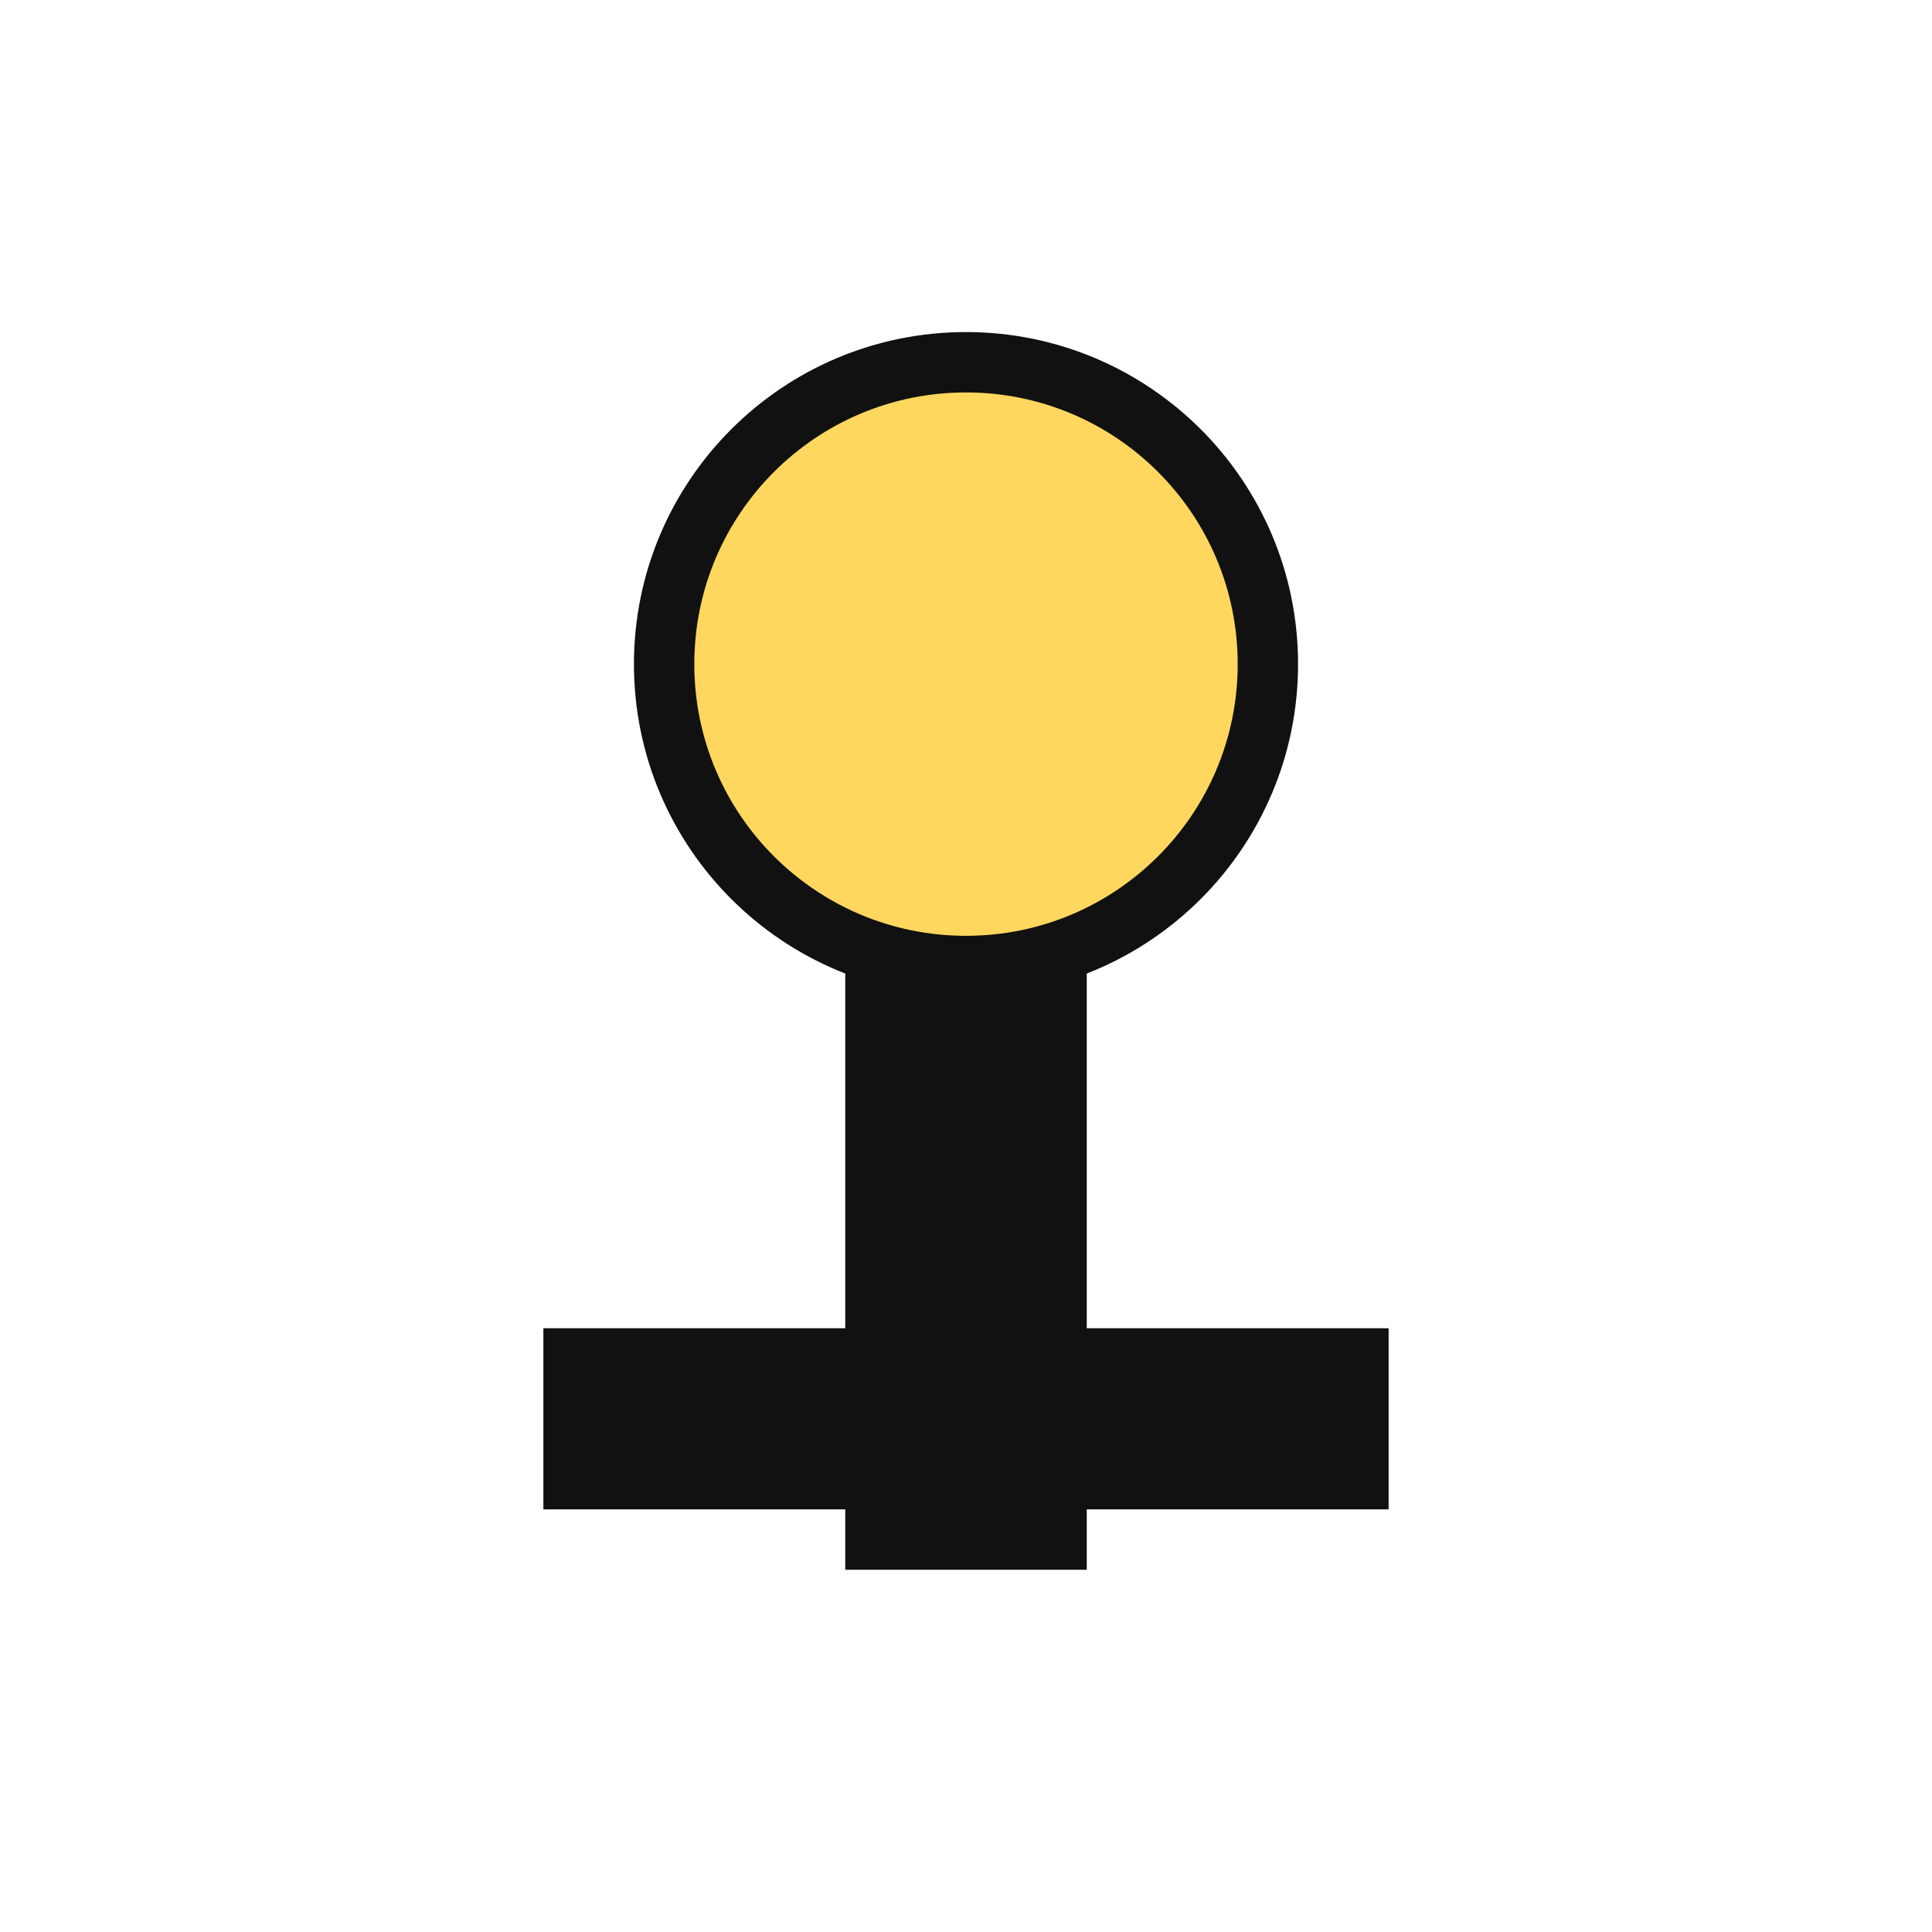
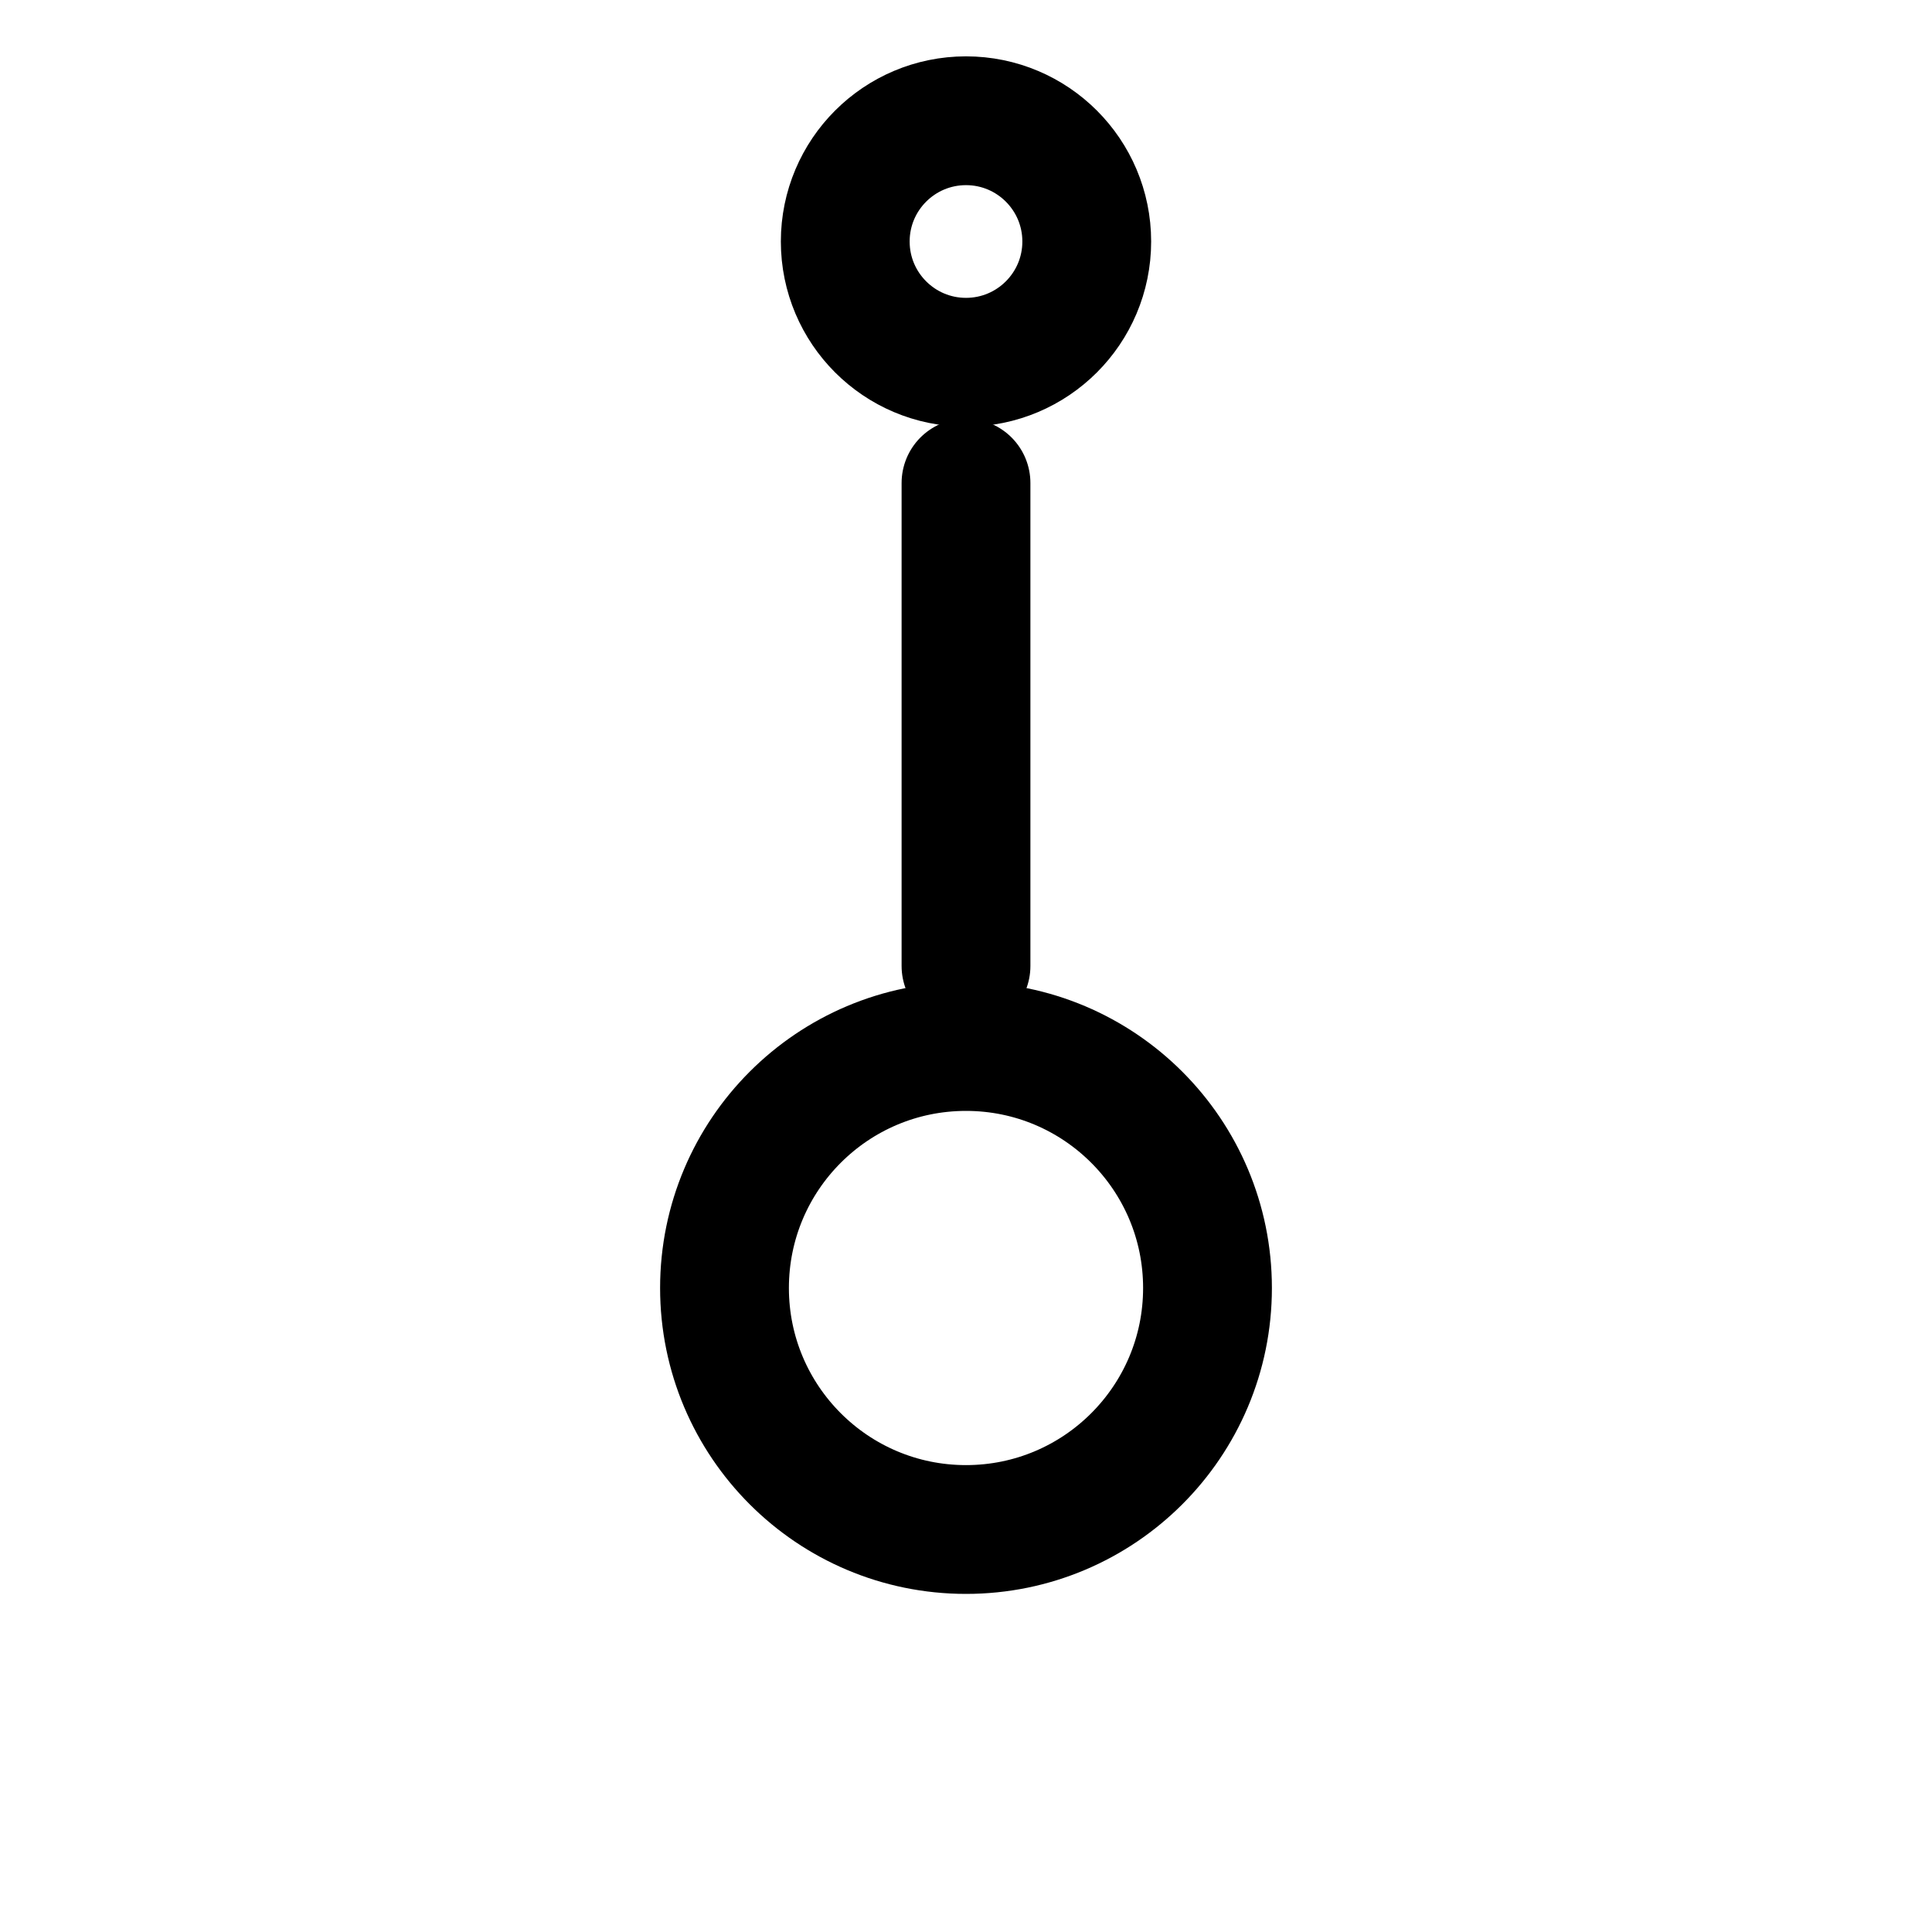
- <svg xmlns="http://www.w3.org/2000/svg" width="64" height="64" viewBox="0 0 64 64">
-   <circle cx="32" cy="22" r="10" fill="#ffd75e" stroke="#111111" stroke-width="2" />
-   <rect x="28" y="32" width="8" height="20" fill="#111111" />
-   <rect x="18" y="44" width="28" height="6" fill="#111111" />
+ <svg xmlns="http://www.w3.org/2000/svg" viewBox="0 0 24 24" fill="none" stroke="currentColor" stroke-width="1.6" stroke-linecap="round" stroke-linejoin="round">
+   <path d="M12 6v6" />
+   <circle cx="12" cy="16" r="3" />
+   <circle cx="12" cy="3" r="1.5" />
</svg>
